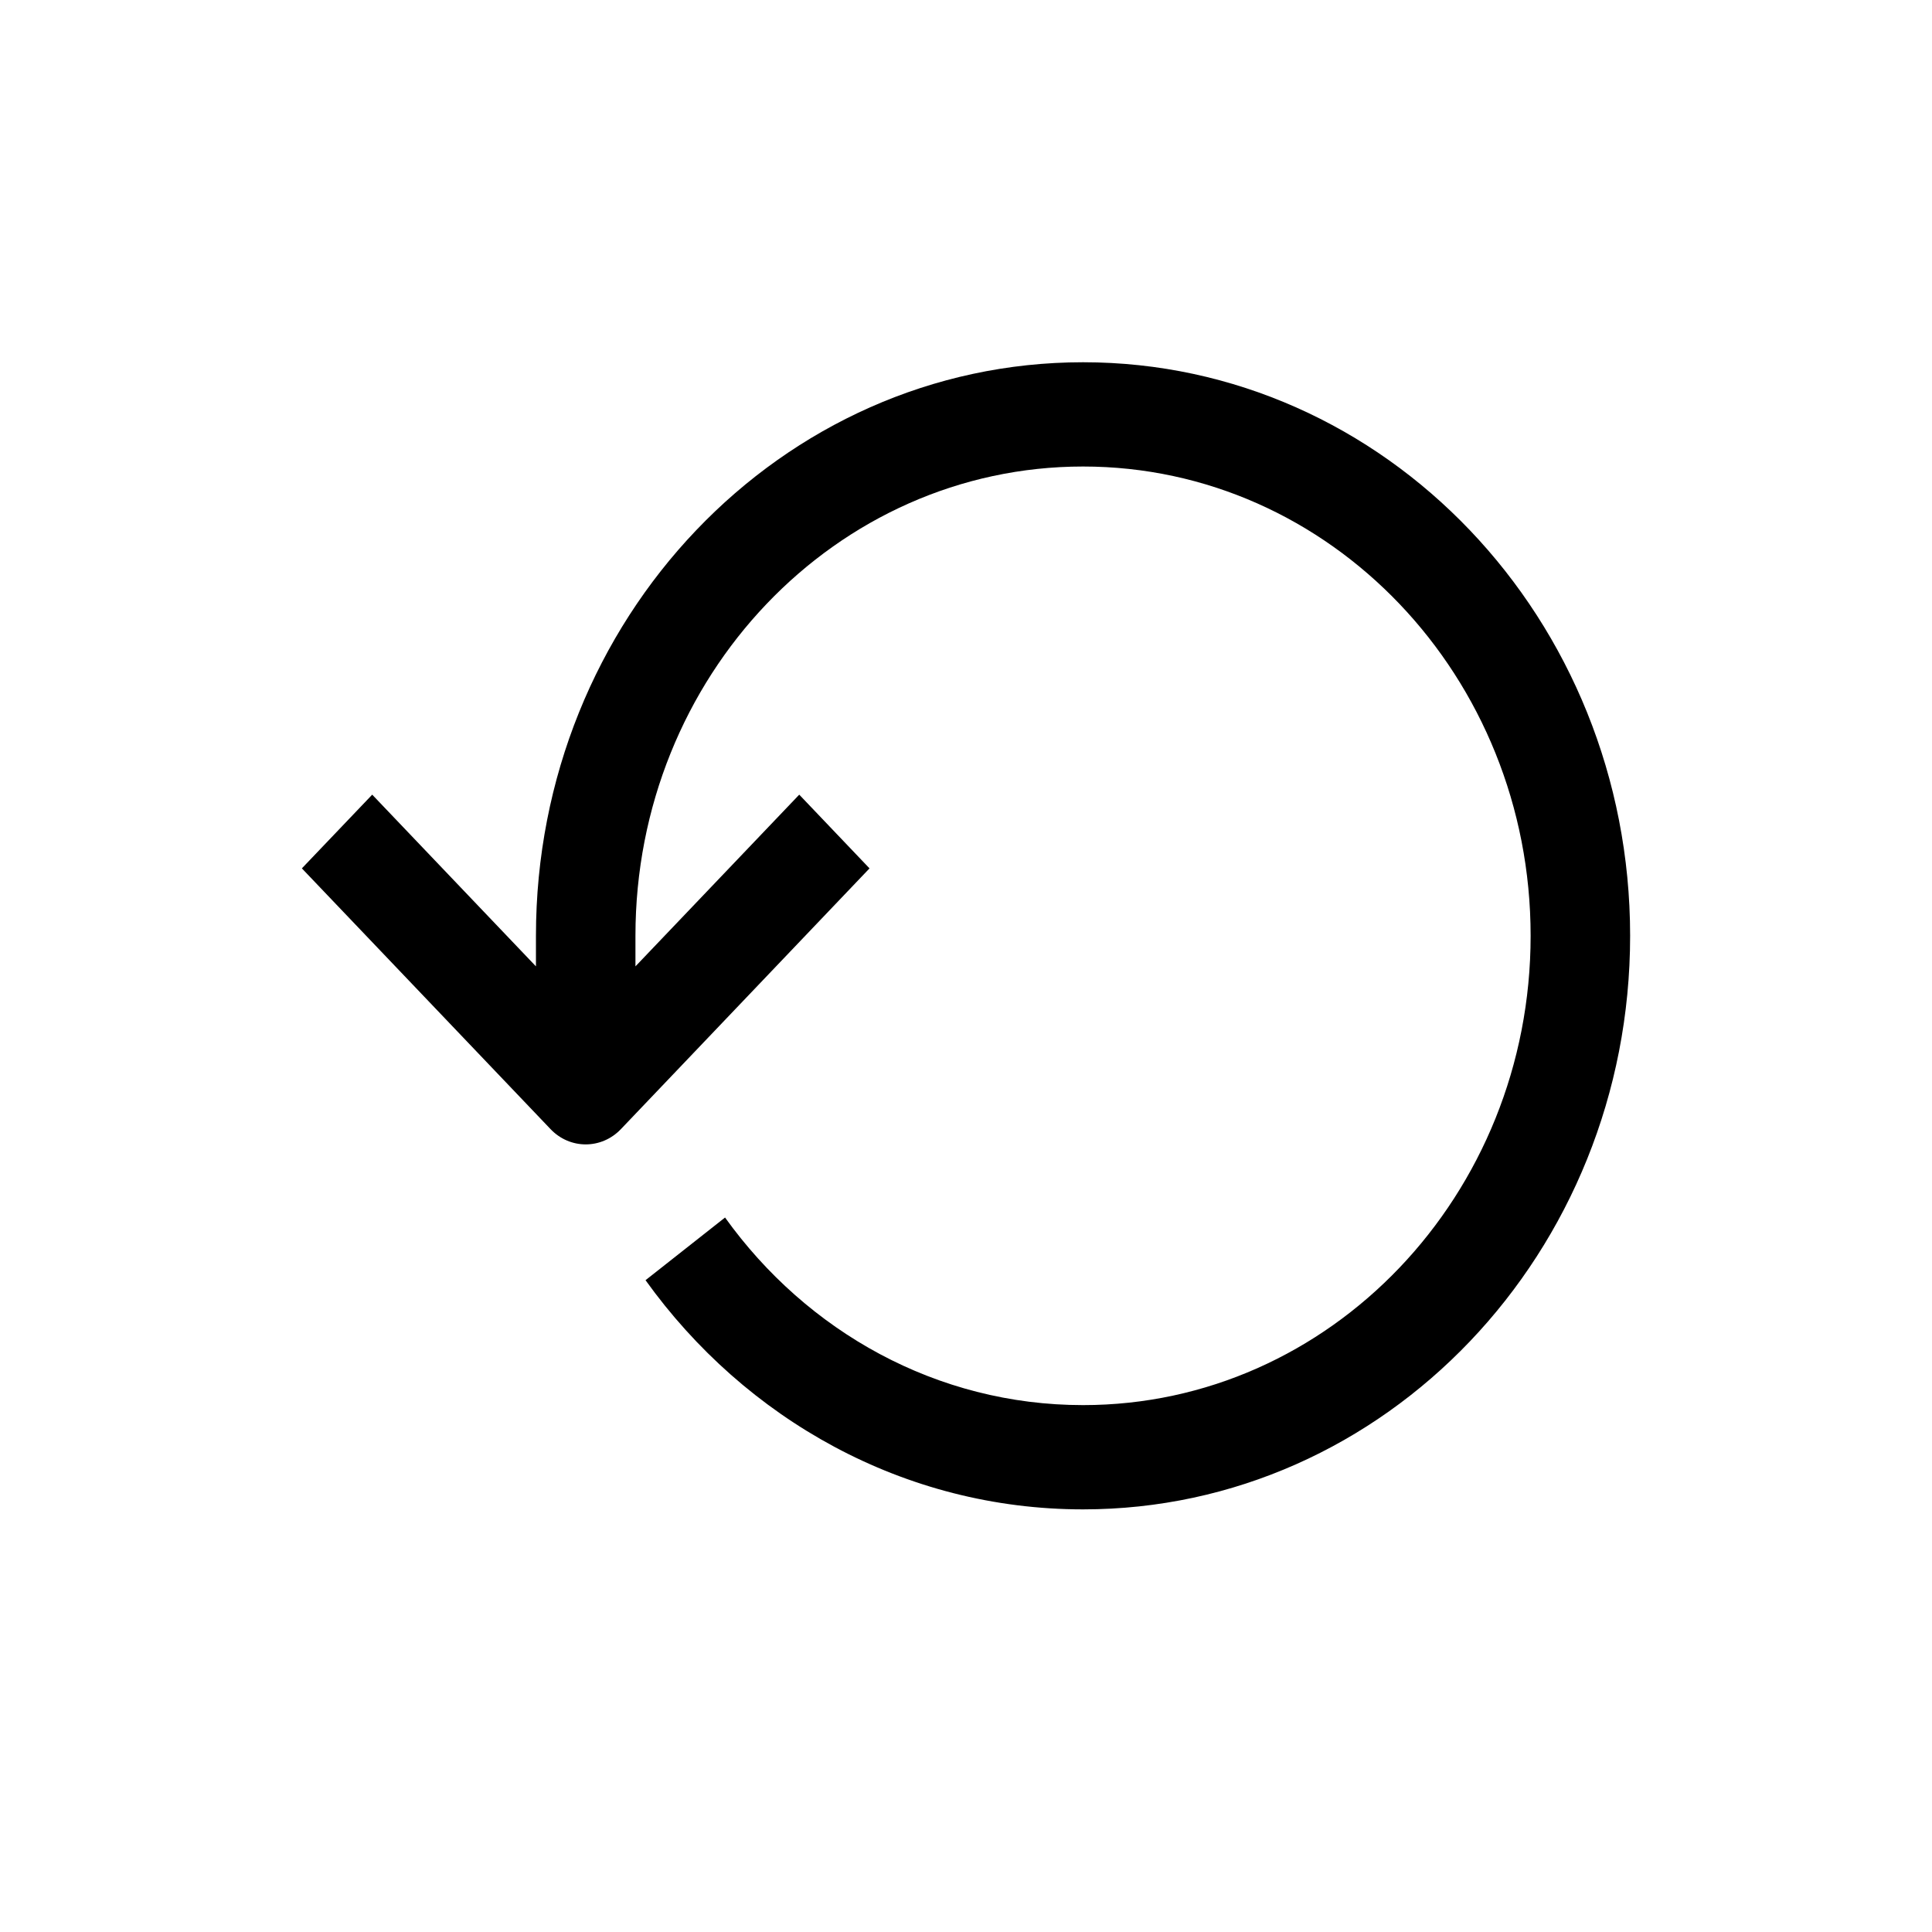
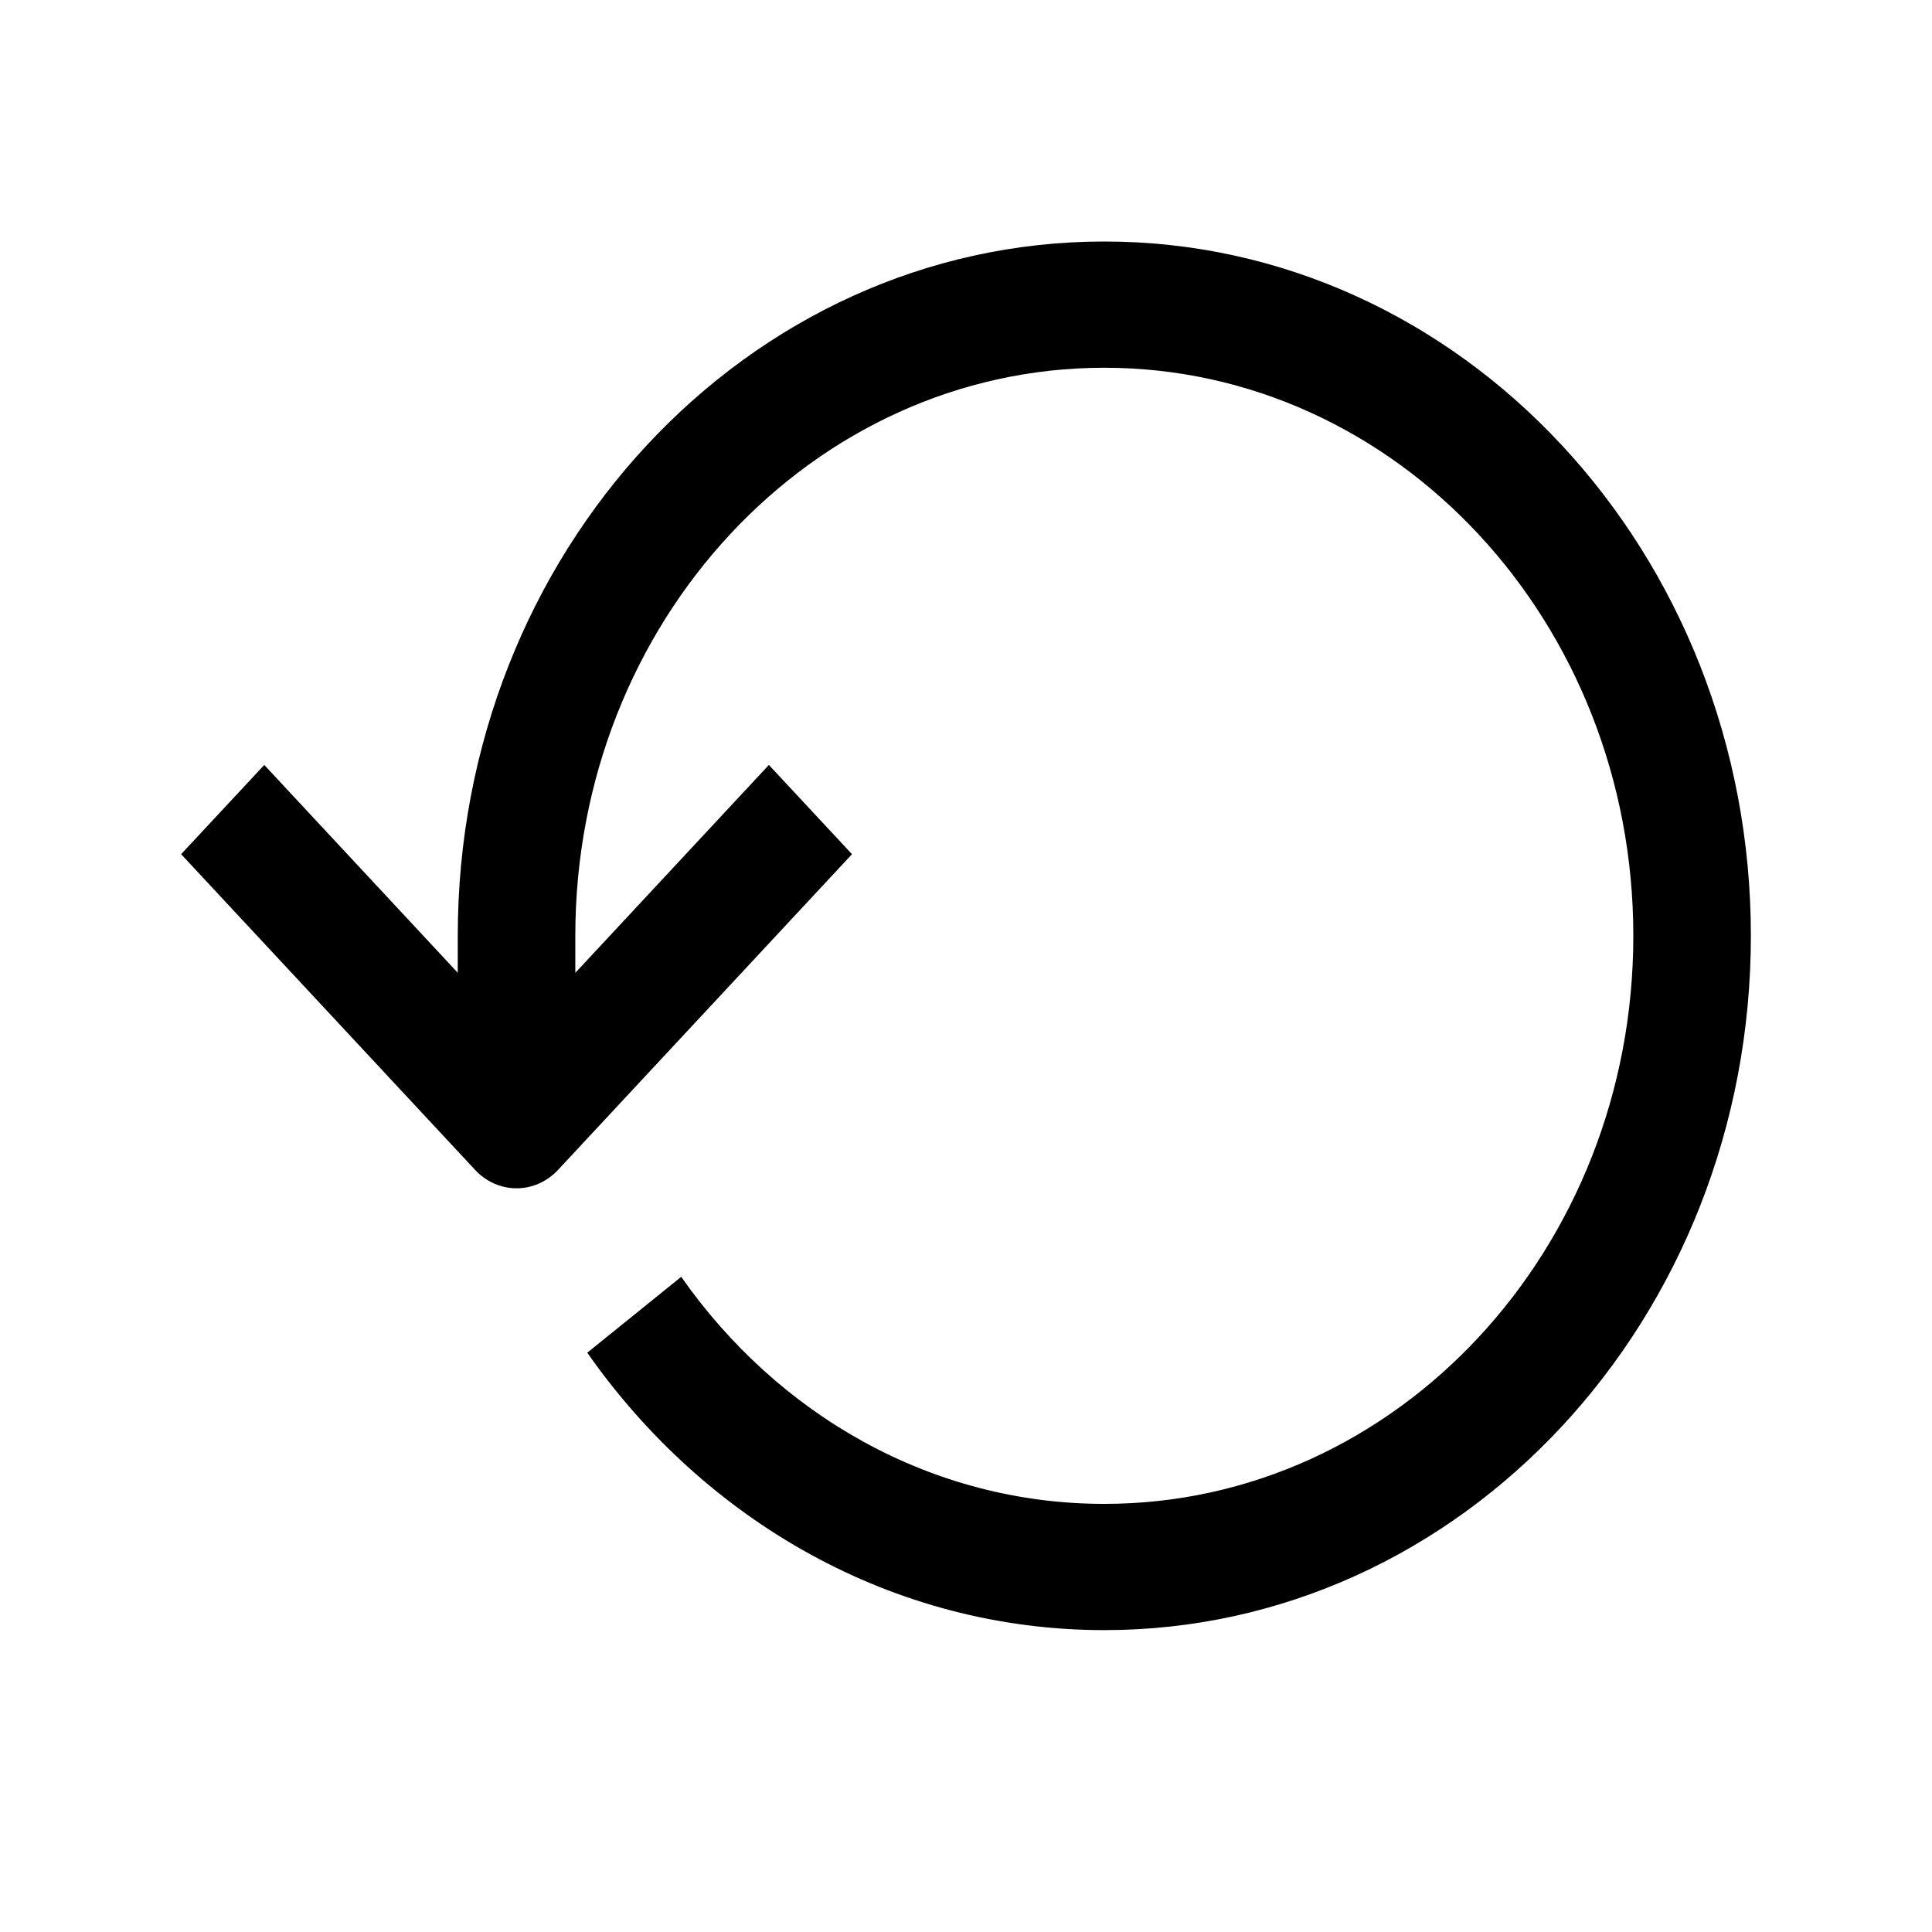
<svg xmlns="http://www.w3.org/2000/svg" width="32" height="32" viewBox="0 0 32 32">
-   <path fill-rule="evenodd" clip-rule="evenodd" d="M17.939 6C12.934 6 8.877 10.253 8.877 15.5V16.006L6.165 13.162L5 14.383L9.119 18.702C9.44 19.039 9.962 19.039 10.284 18.702L14.402 14.383L13.238 13.162L10.525 16.006V15.5C10.525 11.207 13.844 7.727 17.939 7.727C22.033 7.727 25.352 11.207 25.352 15.5C25.352 19.793 22.033 23.273 17.939 23.273C15.515 23.273 13.363 22.054 12.009 20.166L10.692 21.204C12.344 23.507 14.975 25 17.939 25C22.943 25 27 20.747 27 15.5C27 10.253 22.943 6 17.939 6Z" />
+   <path fill-rule="evenodd" clip-rule="evenodd" d="M18.291 4C12.377 4 7.582 9.149 7.582 15.5V16.112L4.377 12.67L3 14.148L7.868 19.376C8.248 19.784 8.864 19.784 9.244 19.376L14.112 14.148L12.735 12.67L9.529 16.113V15.5C9.529 10.303 13.452 6.091 18.291 6.091C23.13 6.091 27.053 10.303 27.053 15.5C27.053 20.697 23.13 24.909 18.291 24.909C15.427 24.909 12.883 23.434 11.283 21.148L9.727 22.405C11.679 25.193 14.789 27 18.291 27C24.206 27 29 21.851 29 15.5C29 9.149 24.206 4 18.291 4Z" />
</svg>
